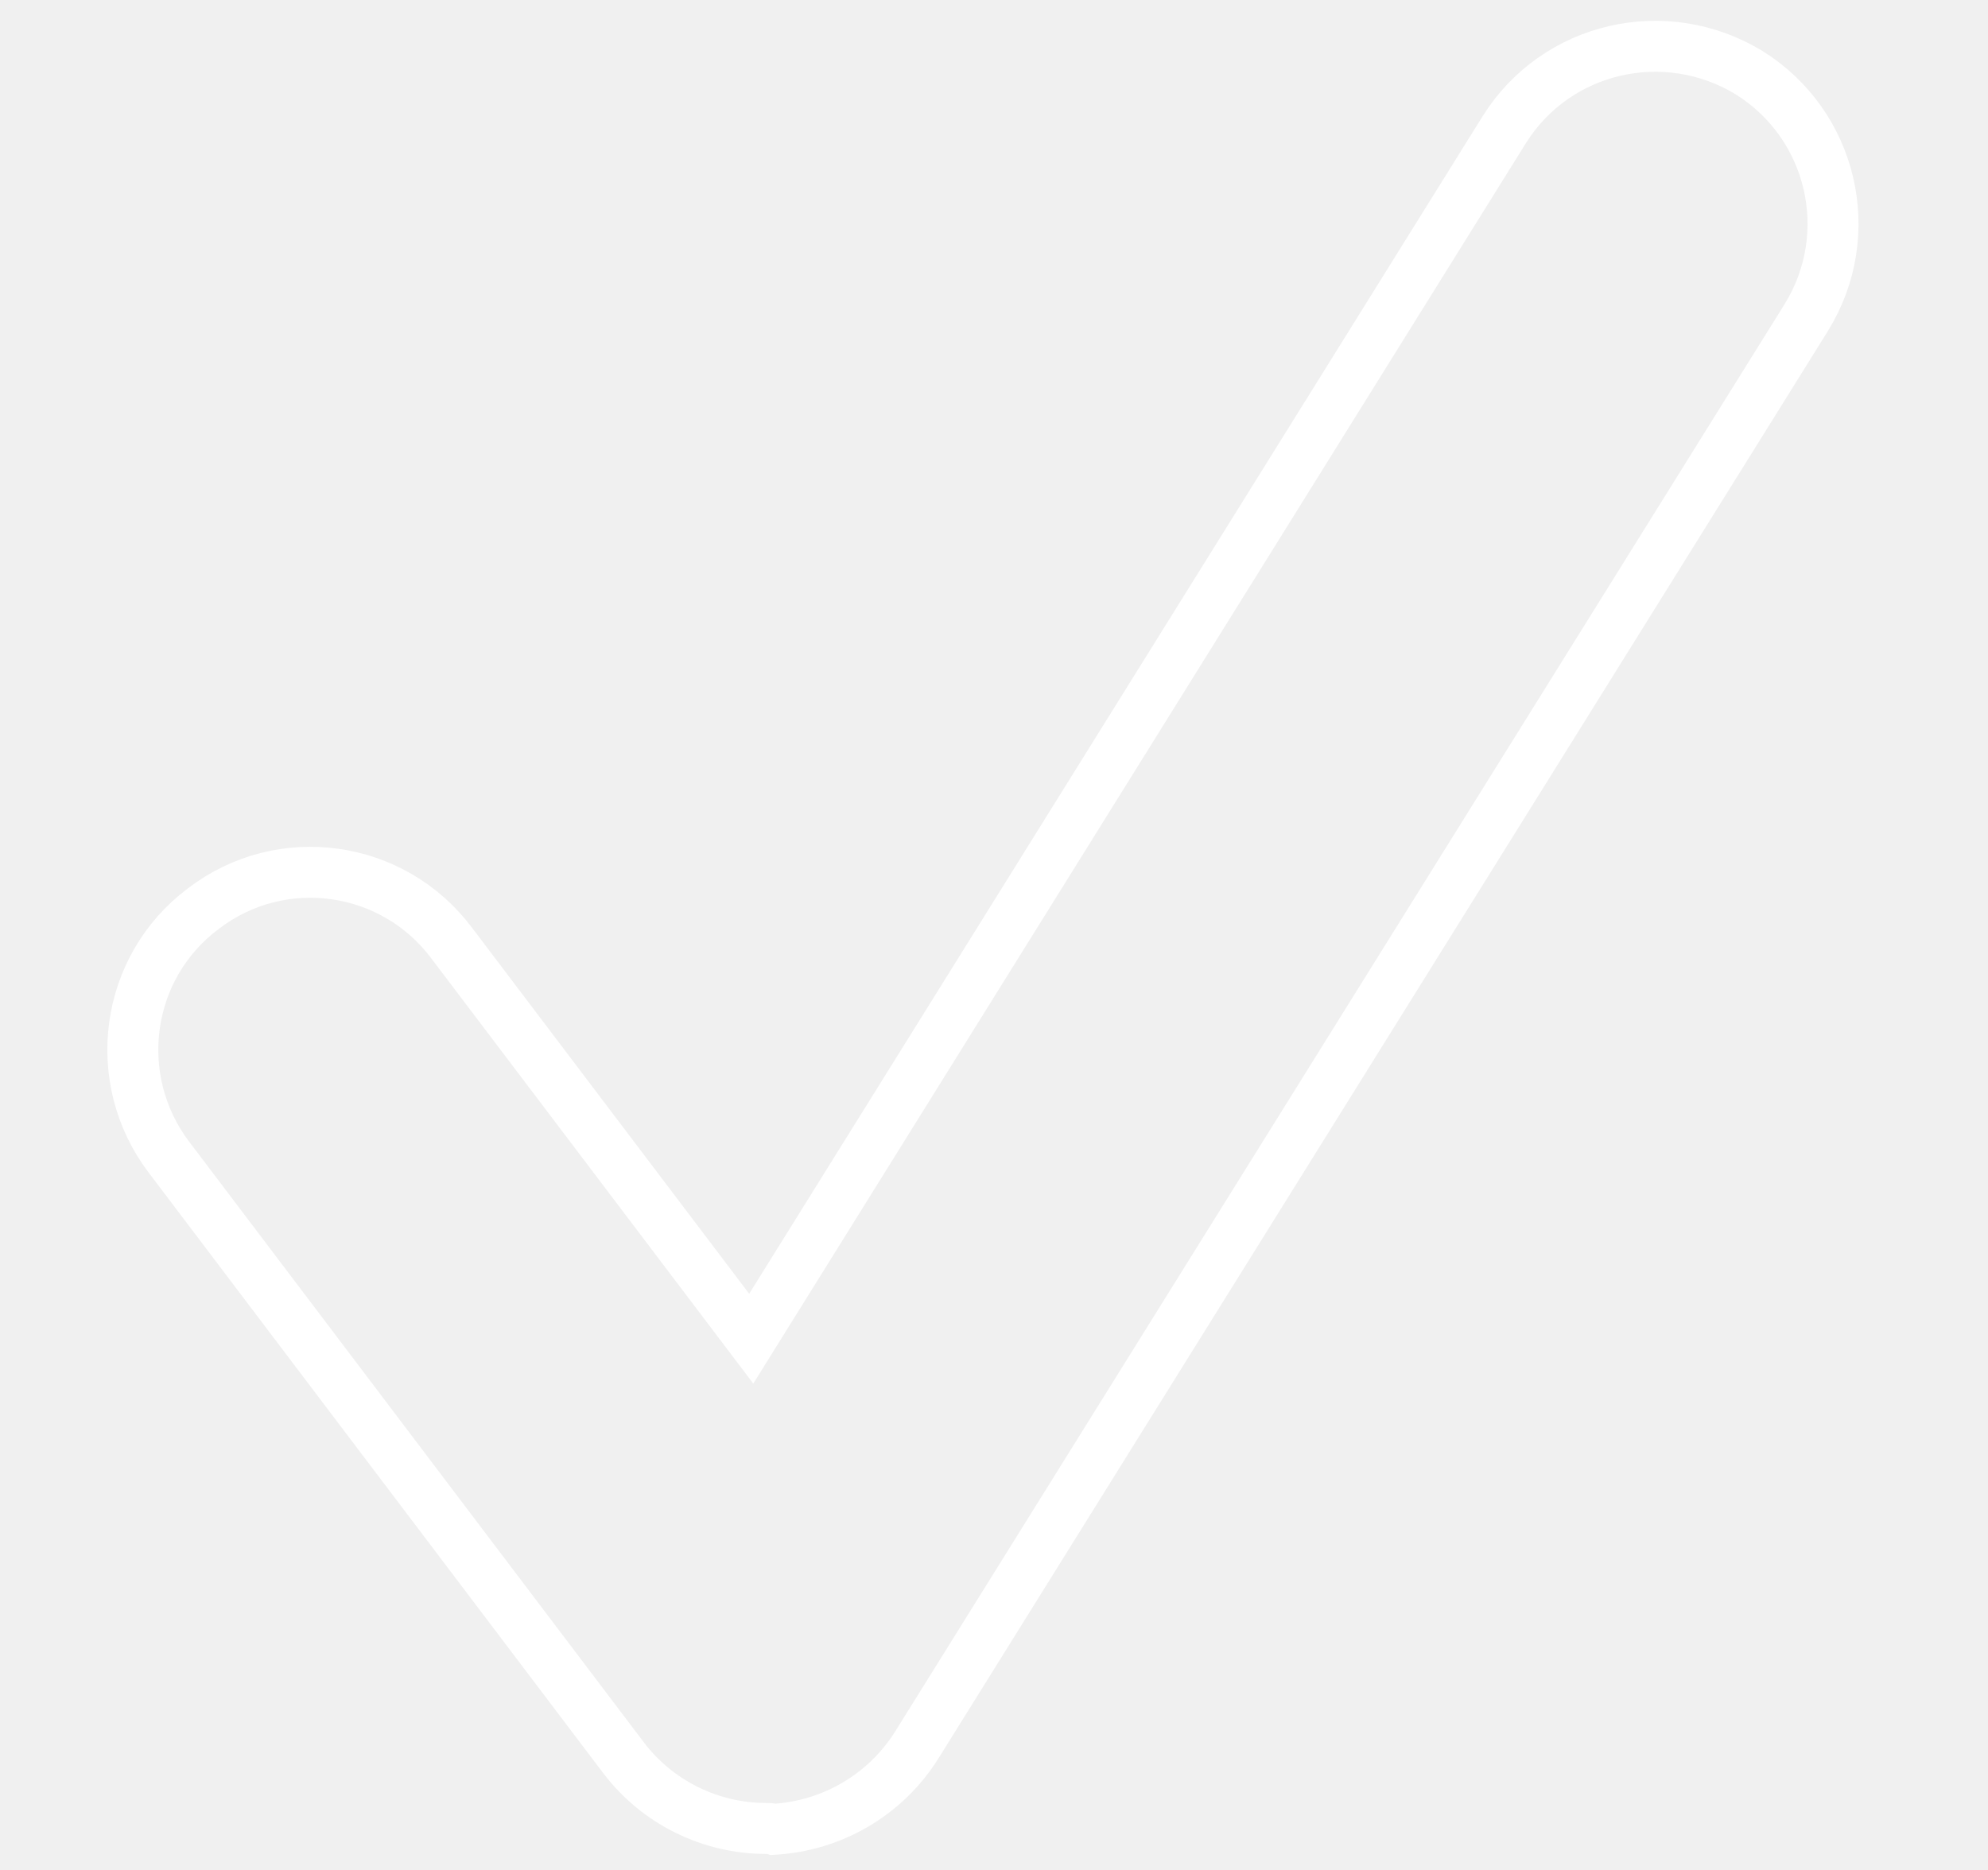
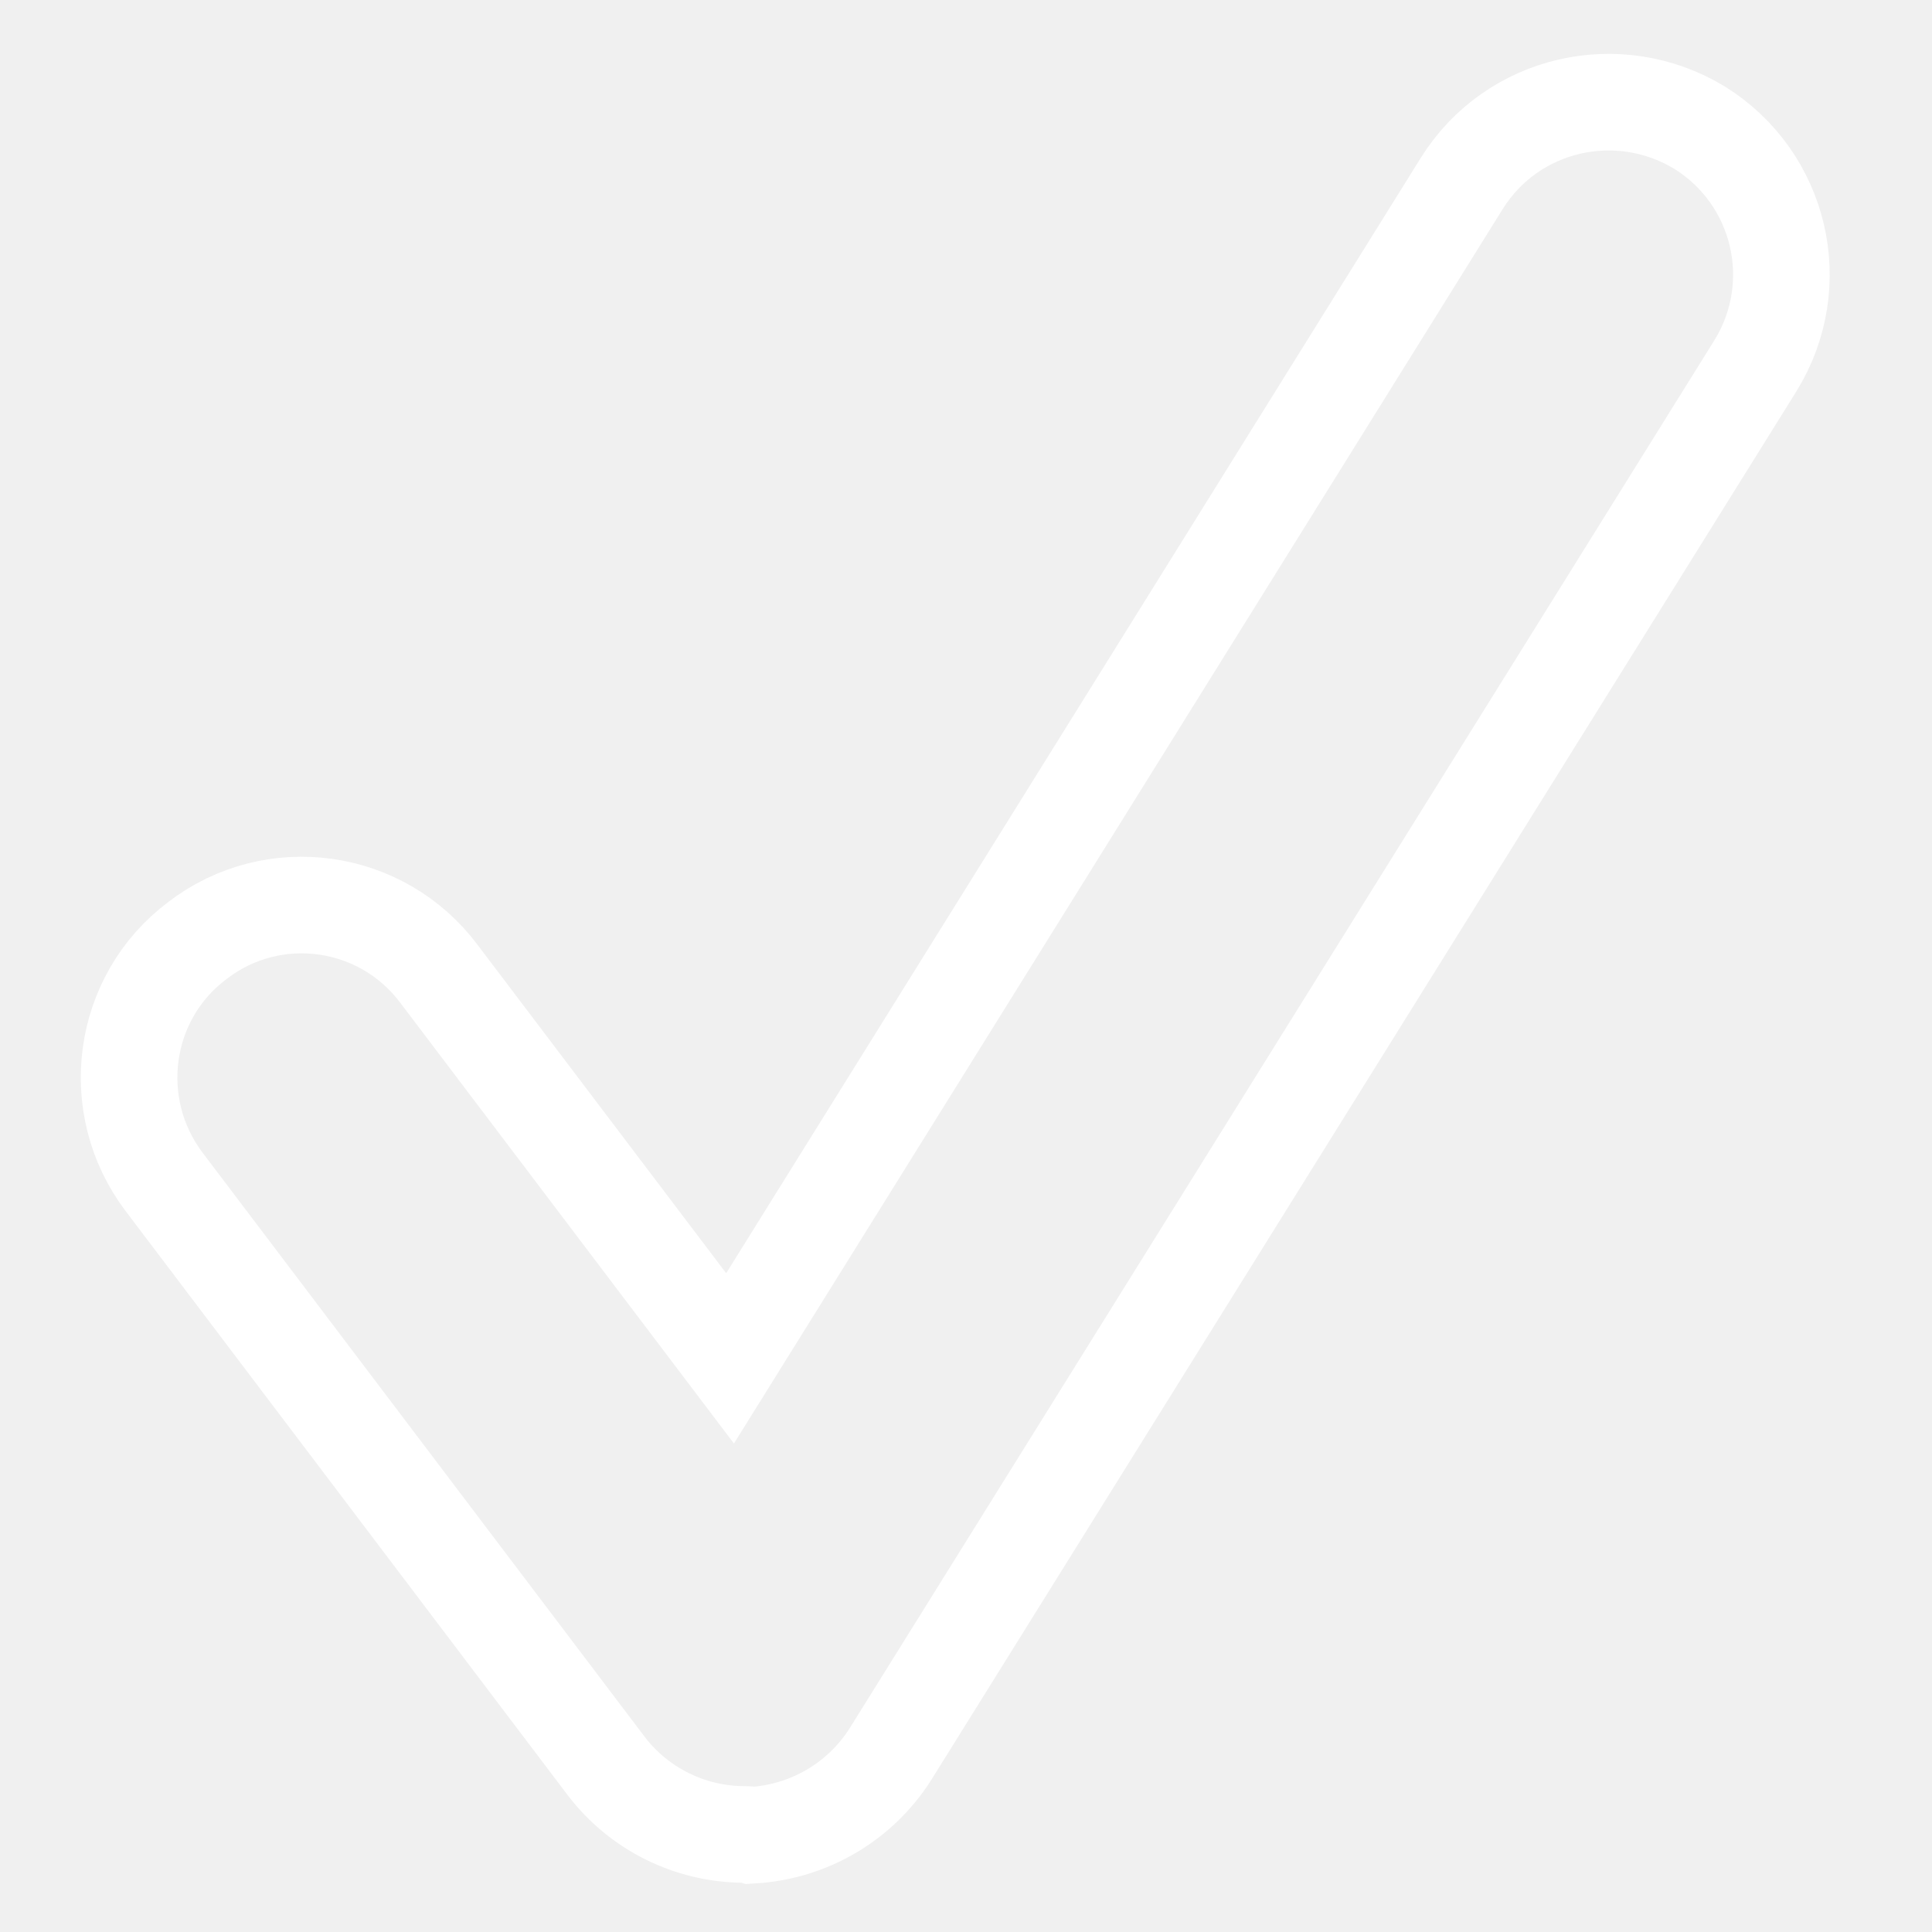
- <svg xmlns="http://www.w3.org/2000/svg" version="1.1" id="Layer_1" x="0px" y="0px" viewBox="0 0 229.7 216.1" style="enable-background:new 0 0 229.7 216.1;" xml:space="preserve">
-   <style type="text/css">
- 
- 	.st0{fill:none;stroke:#FFFFFF;stroke-width:5.888;stroke-miterlimit:10;}
- 	.st1{fill:none;stroke:#FFFFFF;stroke-width:2.944;stroke-miterlimit:10;}
- 
- </style>
+ <svg xmlns="http://www.w3.org/2000/svg" version="1.1" id="Layer_1" x="0px" y="0px" width="200px" height="200px" viewBox="0 0 200 200" enable-background="new 0 0 200 200" xml:space="preserve">
  <g>
    <g>
      <g>
-         <path class="st1" d="M88.5,211.3c-6.4,0-12.5-3-16.4-8.1l-52.6-69.5c-6.8-9-5.1-21.9,4-28.7c9-6.9,21.9-5.1,28.7,4l34.6,45.7     l87-139.7c6-9.6,18.6-12.5,28.3-6.6c9.6,6,12.6,18.6,6.6,28.3l-102.8,165c-3.6,5.7-9.7,9.3-16.5,9.7     C89.1,211.3,88.8,211.3,88.5,211.3z" />
+         <path fill="none" stroke="#FFFFFF" stroke-width="2.944" stroke-miterlimit="10" d="M77.057,189.9     c-5.573,0-10.884-2.613-14.28-7.053l-45.799-60.514c-5.92-7.837-4.44-19.068,3.483-24.99c7.836-6.008,19.068-4.44,24.989,3.483     l30.126,39.791l75.751-121.637c5.225-8.359,16.195-10.884,24.641-5.747c8.359,5.224,10.971,16.195,5.746,24.641L92.207,181.541     c-3.134,4.963-8.446,8.098-14.366,8.445C77.58,189.9,77.318,189.9,77.057,189.9z" />
      </g>
    </g>
    <g>
      <g>
-         <path class="st0" d="M88.5,211.3c-6.4,0-12.5-3-16.4-8.1l-52.6-69.5c-6.8-9-5.1-21.9,4-28.7c9-6.9,21.9-5.1,28.7,4l34.6,45.7     l87-139.7c6-9.6,18.6-12.5,28.3-6.6c9.6,6,12.6,18.6,6.6,28.3l-102.8,165c-3.6,5.7-9.7,9.3-16.5,9.7     C89.1,211.3,88.8,211.3,88.5,211.3z" />
+         <path fill="none" stroke="#FFFFFF" stroke-width="10" stroke-miterlimit="10" d="M77.057,189.9     c-5.573,0-10.884-2.613-14.28-7.053l-45.799-60.514c-5.92-7.837-4.44-19.068,3.483-24.99c7.836-6.008,19.068-4.44,24.989,3.483     l30.126,39.791l75.751-121.637c5.225-8.359,16.195-10.884,24.641-5.747c8.359,5.224,10.971,16.195,5.746,24.641L92.207,181.541     c-3.134,4.963-8.446,8.098-14.366,8.445C77.58,189.9,77.318,189.9,77.057,189.9z" />
      </g>
    </g>
  </g>
</svg>
